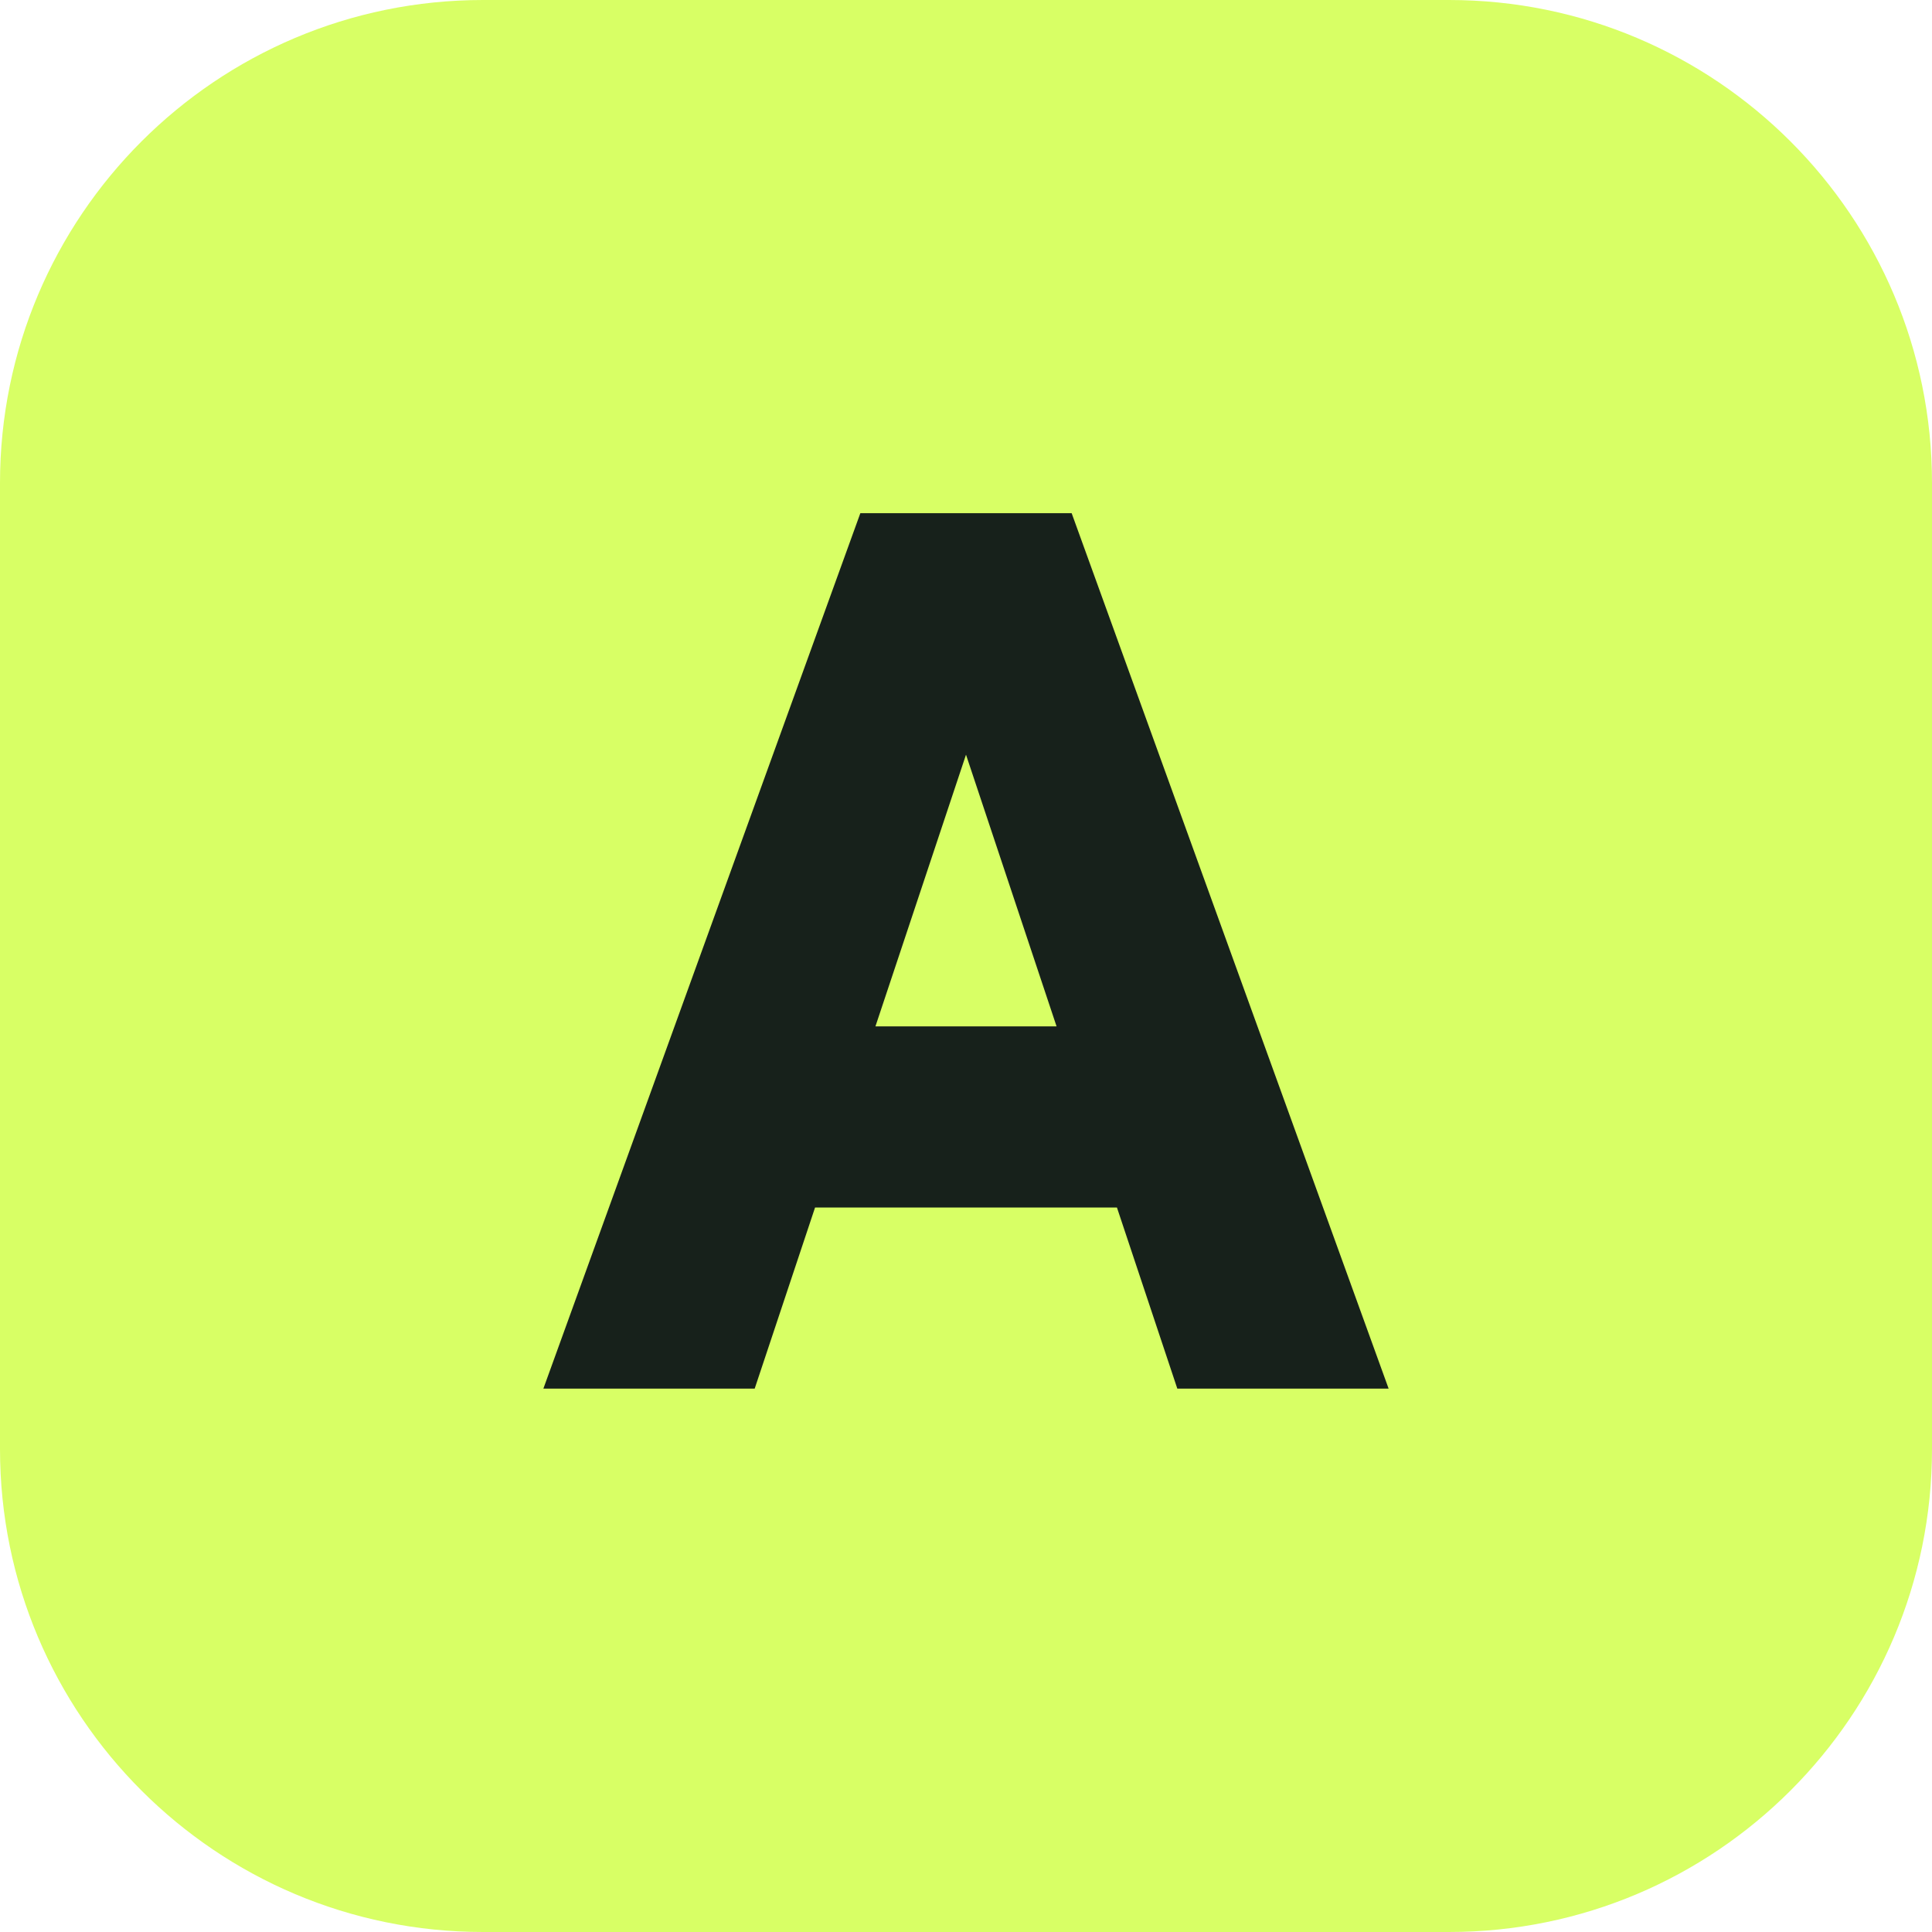
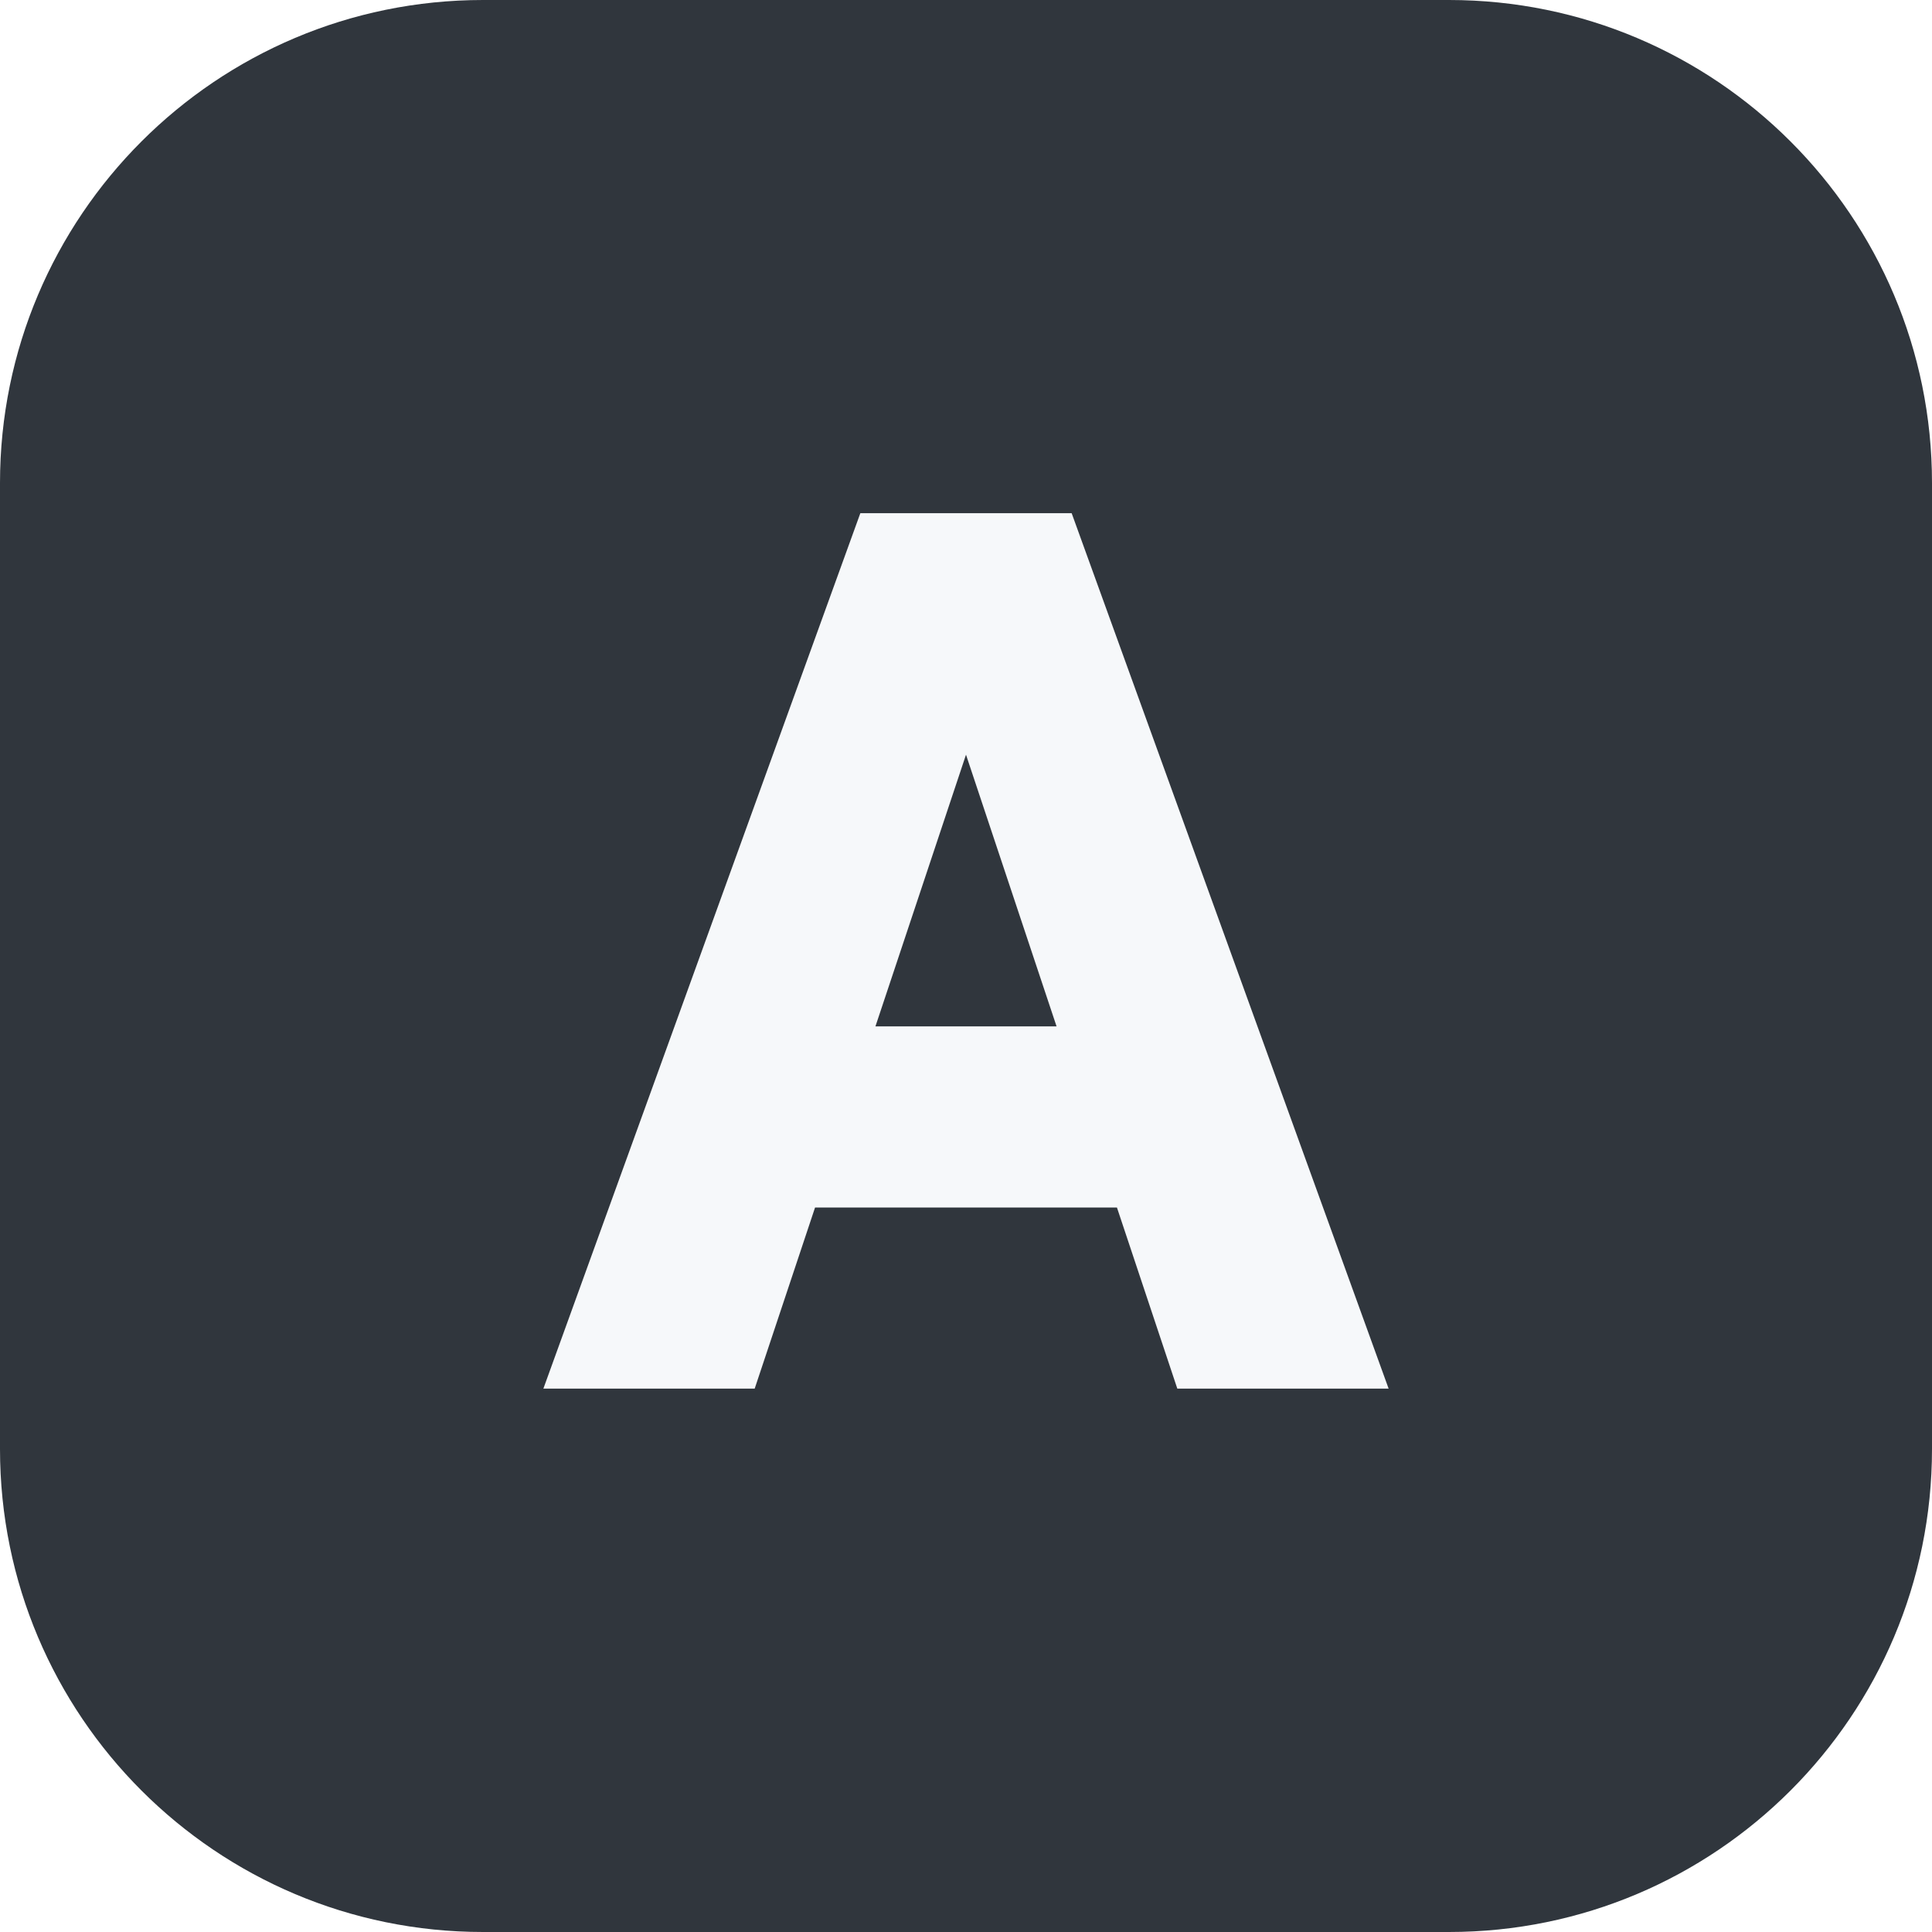
<svg xmlns="http://www.w3.org/2000/svg" viewBox="0 0 64 64">
-   <rect width="64" height="64" rx="16" fill="#d8ff65" />
-   <path d="M18 46 28.5 17h7L46 46h-7l-2-6H27l-2 6h-7Zm11-12h6l-3-9-3 9Z" fill="#17211b" />
+   <rect width="64" height="64" rx="16" fill="#30363d" />
+   <path d="M18 46 28.5 17h7L46 46h-7l-2-6H27l-2 6h-7Zm11-12h6l-3-9-3 9Z" fill="#f6f8fa" />
</svg>
